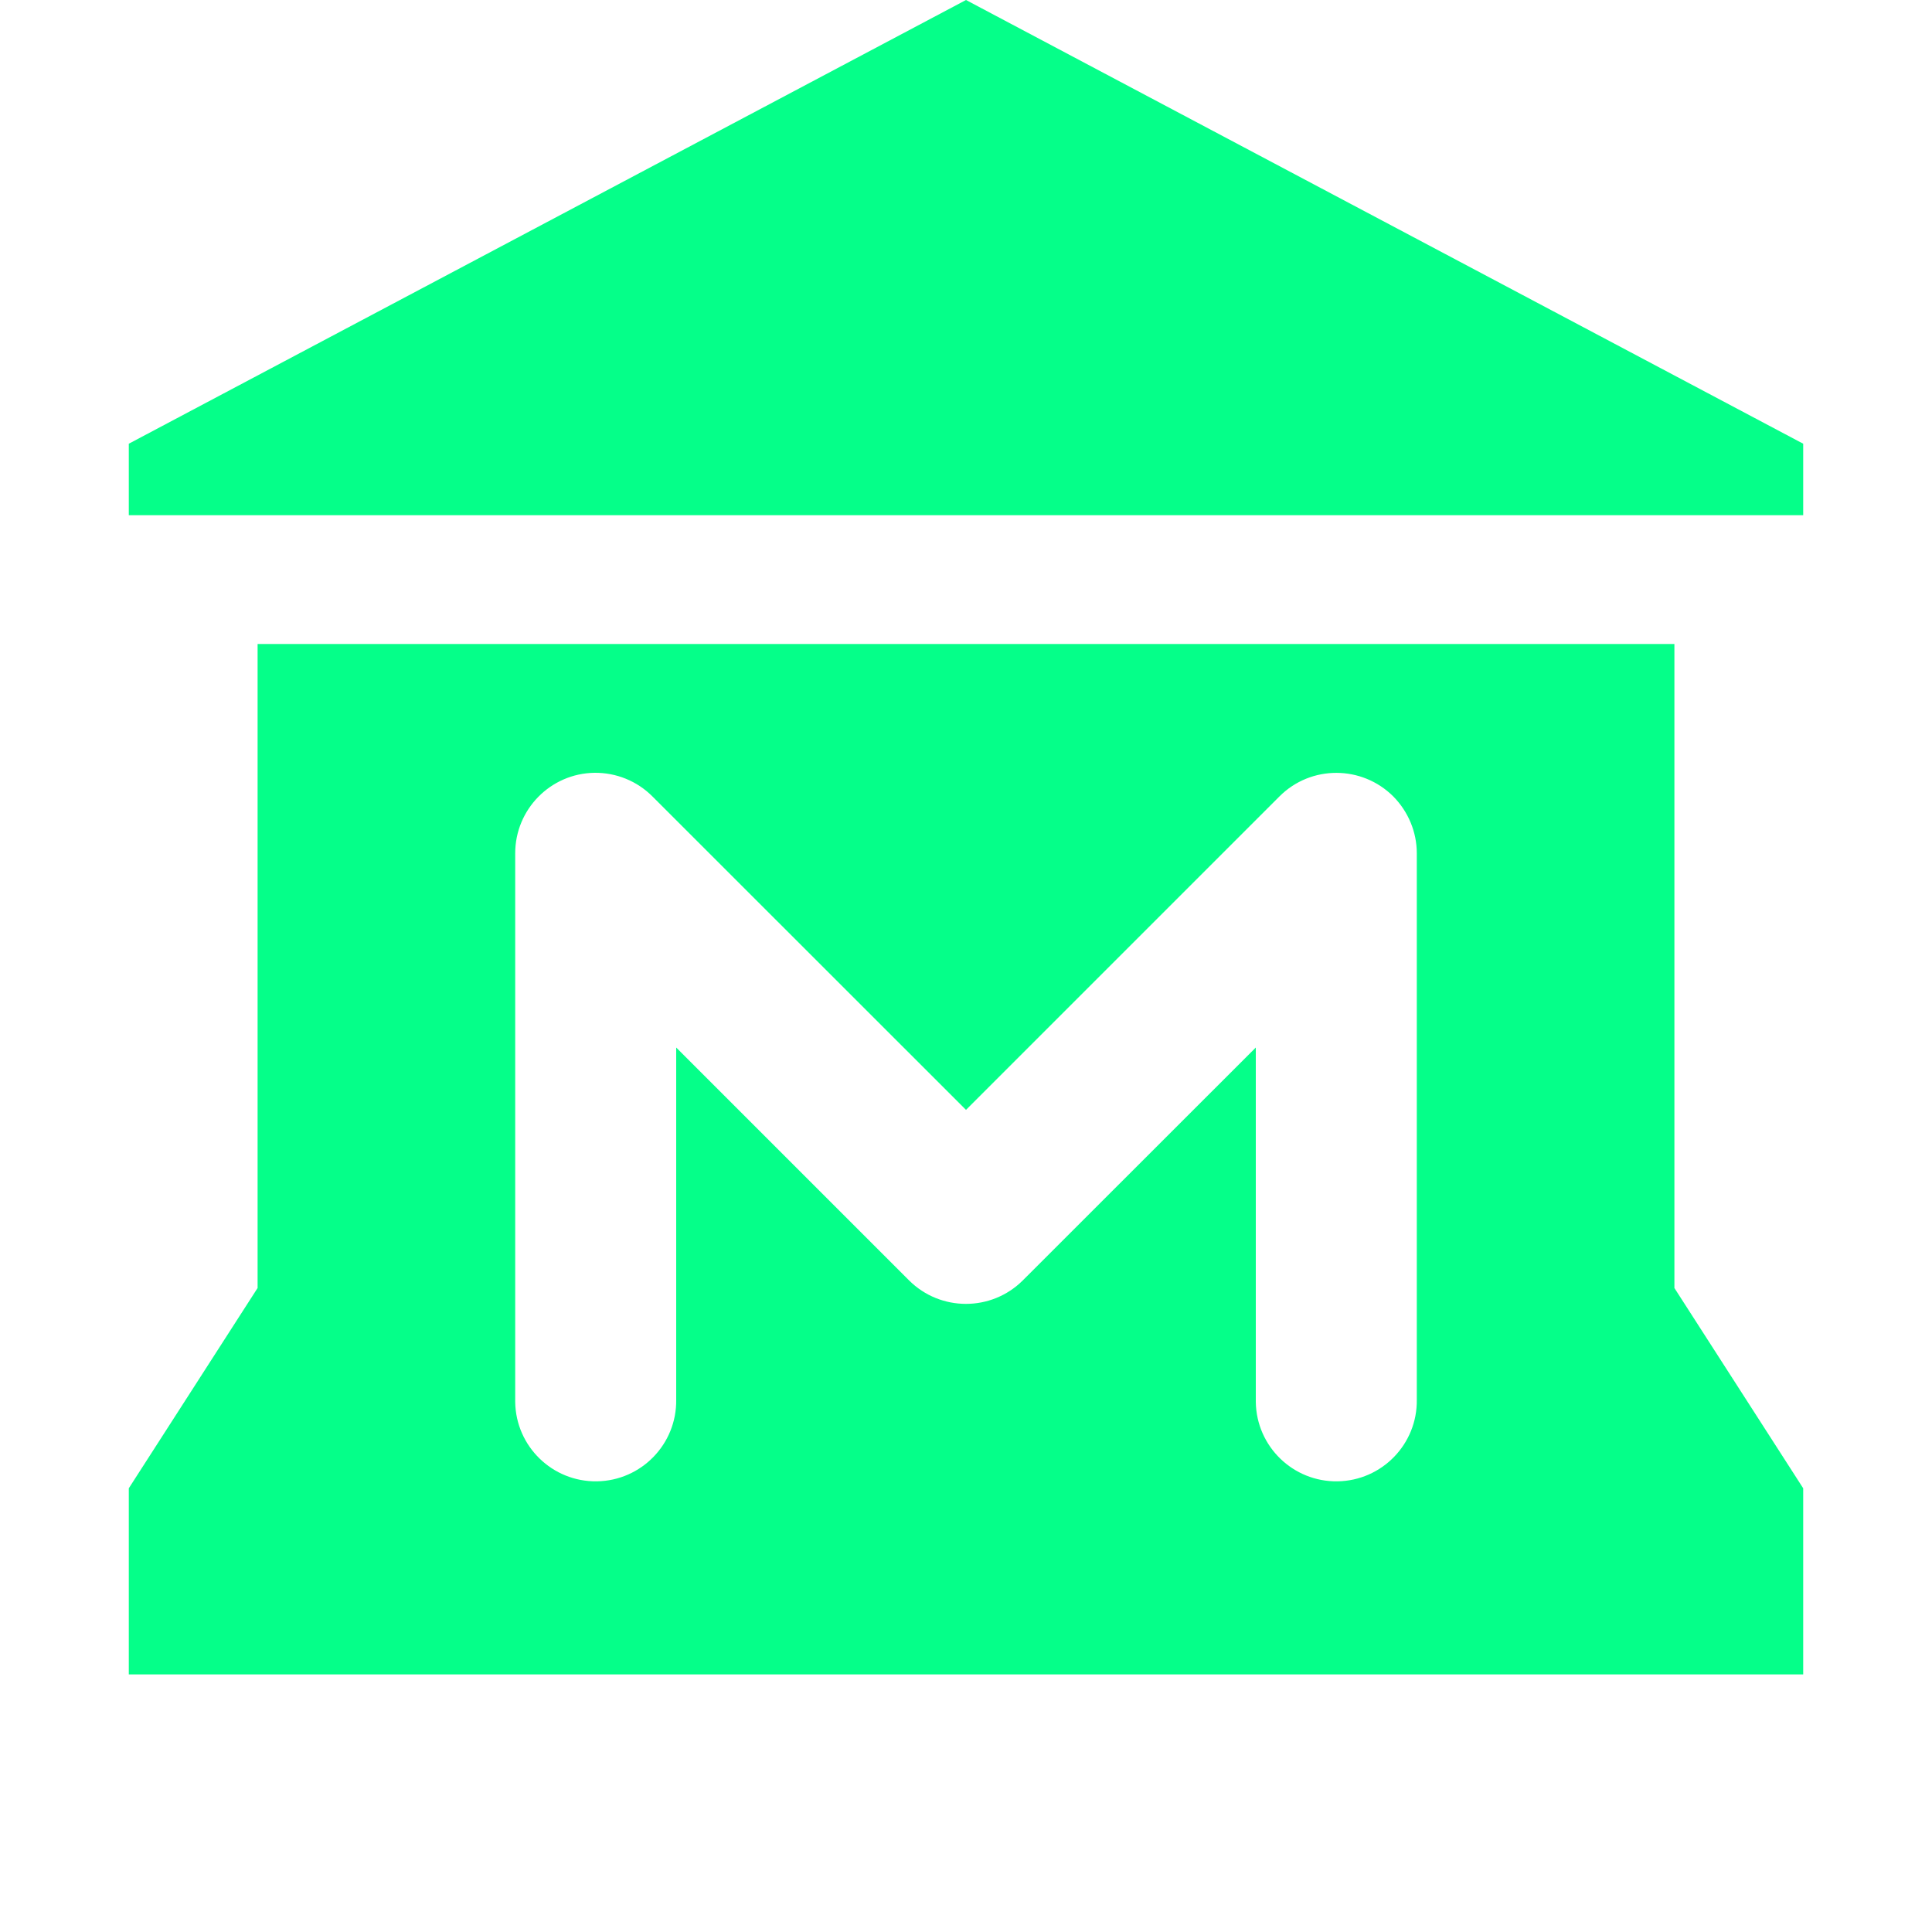
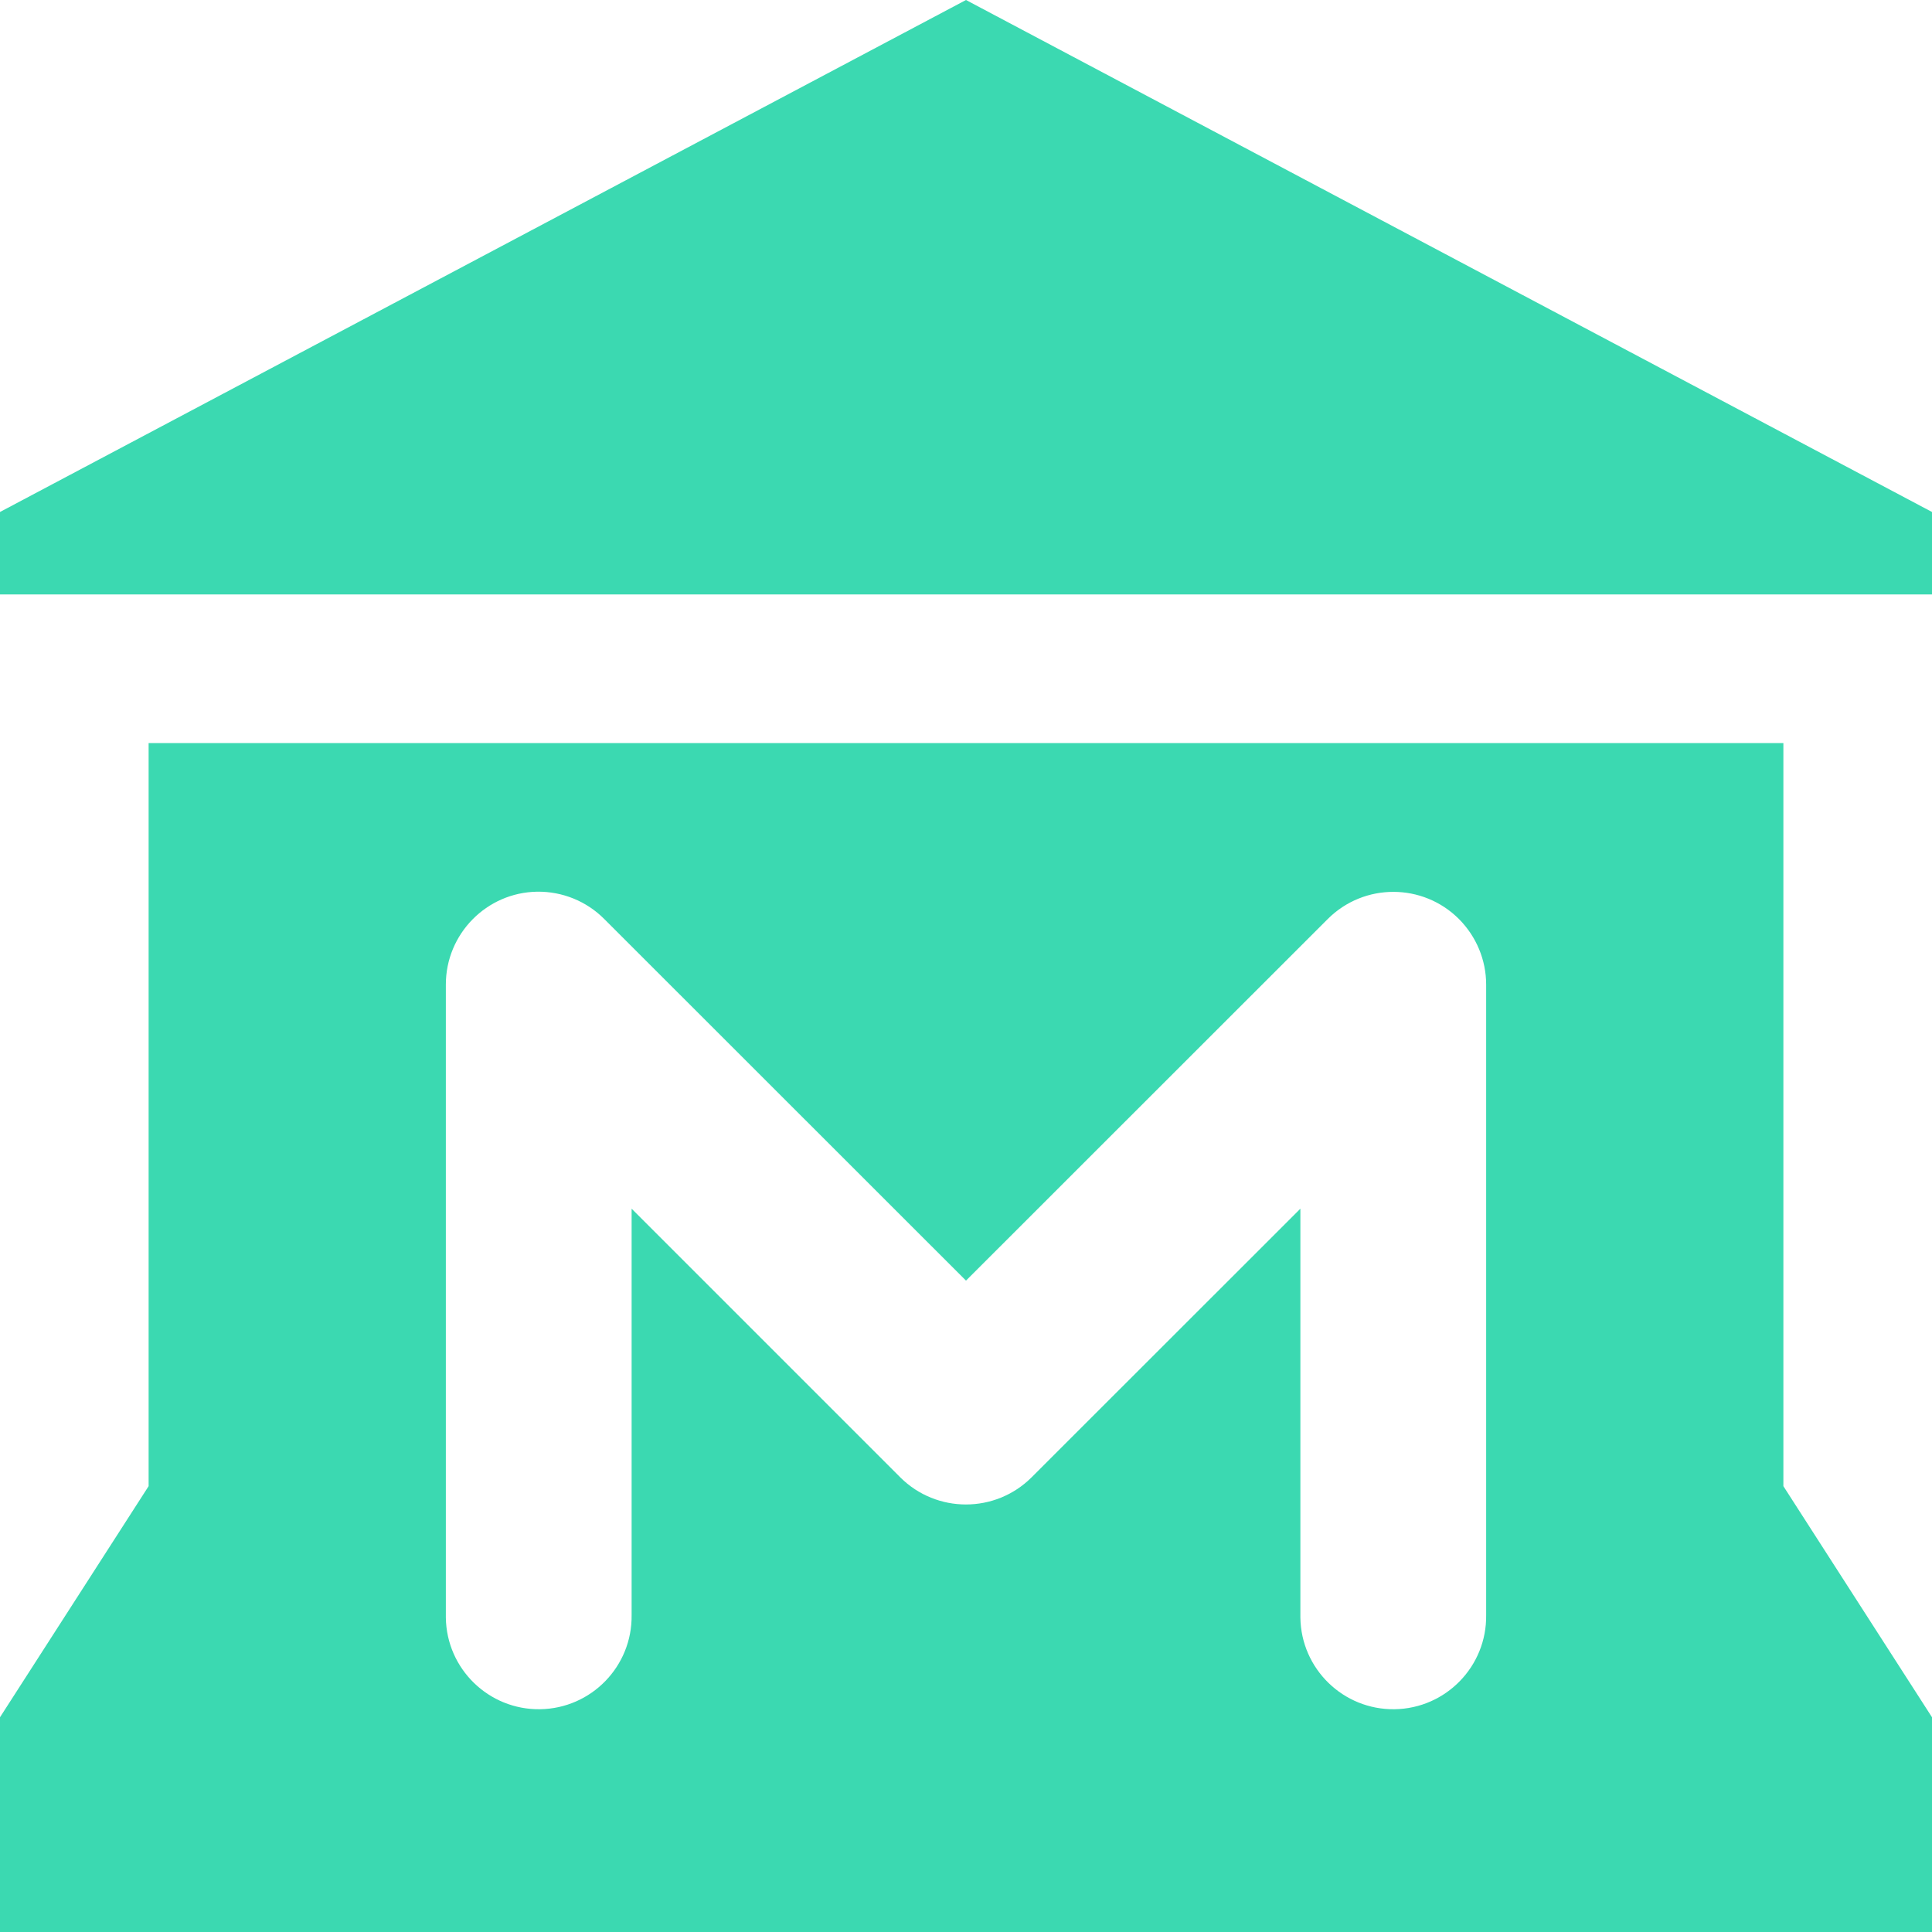
- <svg xmlns="http://www.w3.org/2000/svg" version="1.1" id="museum-15" width="15px" height="15px" viewBox="0 0 15 15">
+ <svg xmlns="http://www.w3.org/2000/svg" version="1.1" id="museum-15" width="13" height="13" viewBox="0 0 13 13">
  <defs id="defs6" />
-   <path id="path7509" d="M7.5,0L1,3.445V4h13V3.445L7.5,0z M2,5v5l-1,1.555V13h13v-1.445L13,10  V5H2z M4.615,6c0.169-0.002,0.332,0.064,0.451,0.184L7.5,8.617l2.434-2.434c0.244-0.244,0.64-0.243,0.884,0.001  C10.934,6.302,11,6.46,11,6.625v4.242c0.005,0.345-0.271,0.629-0.616,0.634c-0.345,0.005-0.629-0.271-0.634-0.616  c-0-0.006-0-0.012,0-0.018V8.133L7.941,9.941c-0.244,0.243-0.639,0.243-0.883,0L5.25,8.133v2.734  c0.005,0.345-0.271,0.629-0.616,0.634C4.289,11.506,4.005,11.23,4,10.885c-0-0.006-0-0.012,0-0.018V6.625  C4,6.284,4.274,6.005,4.615,6z" style="fill:#05ff89;fill-opacity:1" />
+   <path id="path7509" d="M 6.5,0 0,3.445 V 4 H 13 V 3.445 Z M 1,5 v 5 L 0,11.555 V 13 H 13 V 11.555 L 12,10 V 5 Z M 3.615,6 C 3.784,5.998 3.947,6.064 4.066,6.184 L 6.5,8.617 8.934,6.184 C 9.178,5.94 9.574,5.94 9.818,6.185 9.934,6.302 10,6.46 10,6.625 v 4.242 C 10.005,11.212 9.729,11.496 9.384,11.501 9.039,11.506 8.755,11.23 8.75,10.885 8.75,10.879 8.75,10.873 8.75,10.867 V 8.133 L 6.941,9.941 c -0.244,0.243 -0.639,0.243 -0.883,0 L 4.25,8.133 v 2.734 C 4.255,11.212 3.979,11.496 3.634,11.501 3.289,11.506 3.005,11.23 3,10.885 3,10.879 3,10.873 3,10.867 V 6.625 C 3,6.284 3.274,6.005 3.615,6 Z" style="fill:#3bd9b1;fill-opacity:1" />
</svg>
